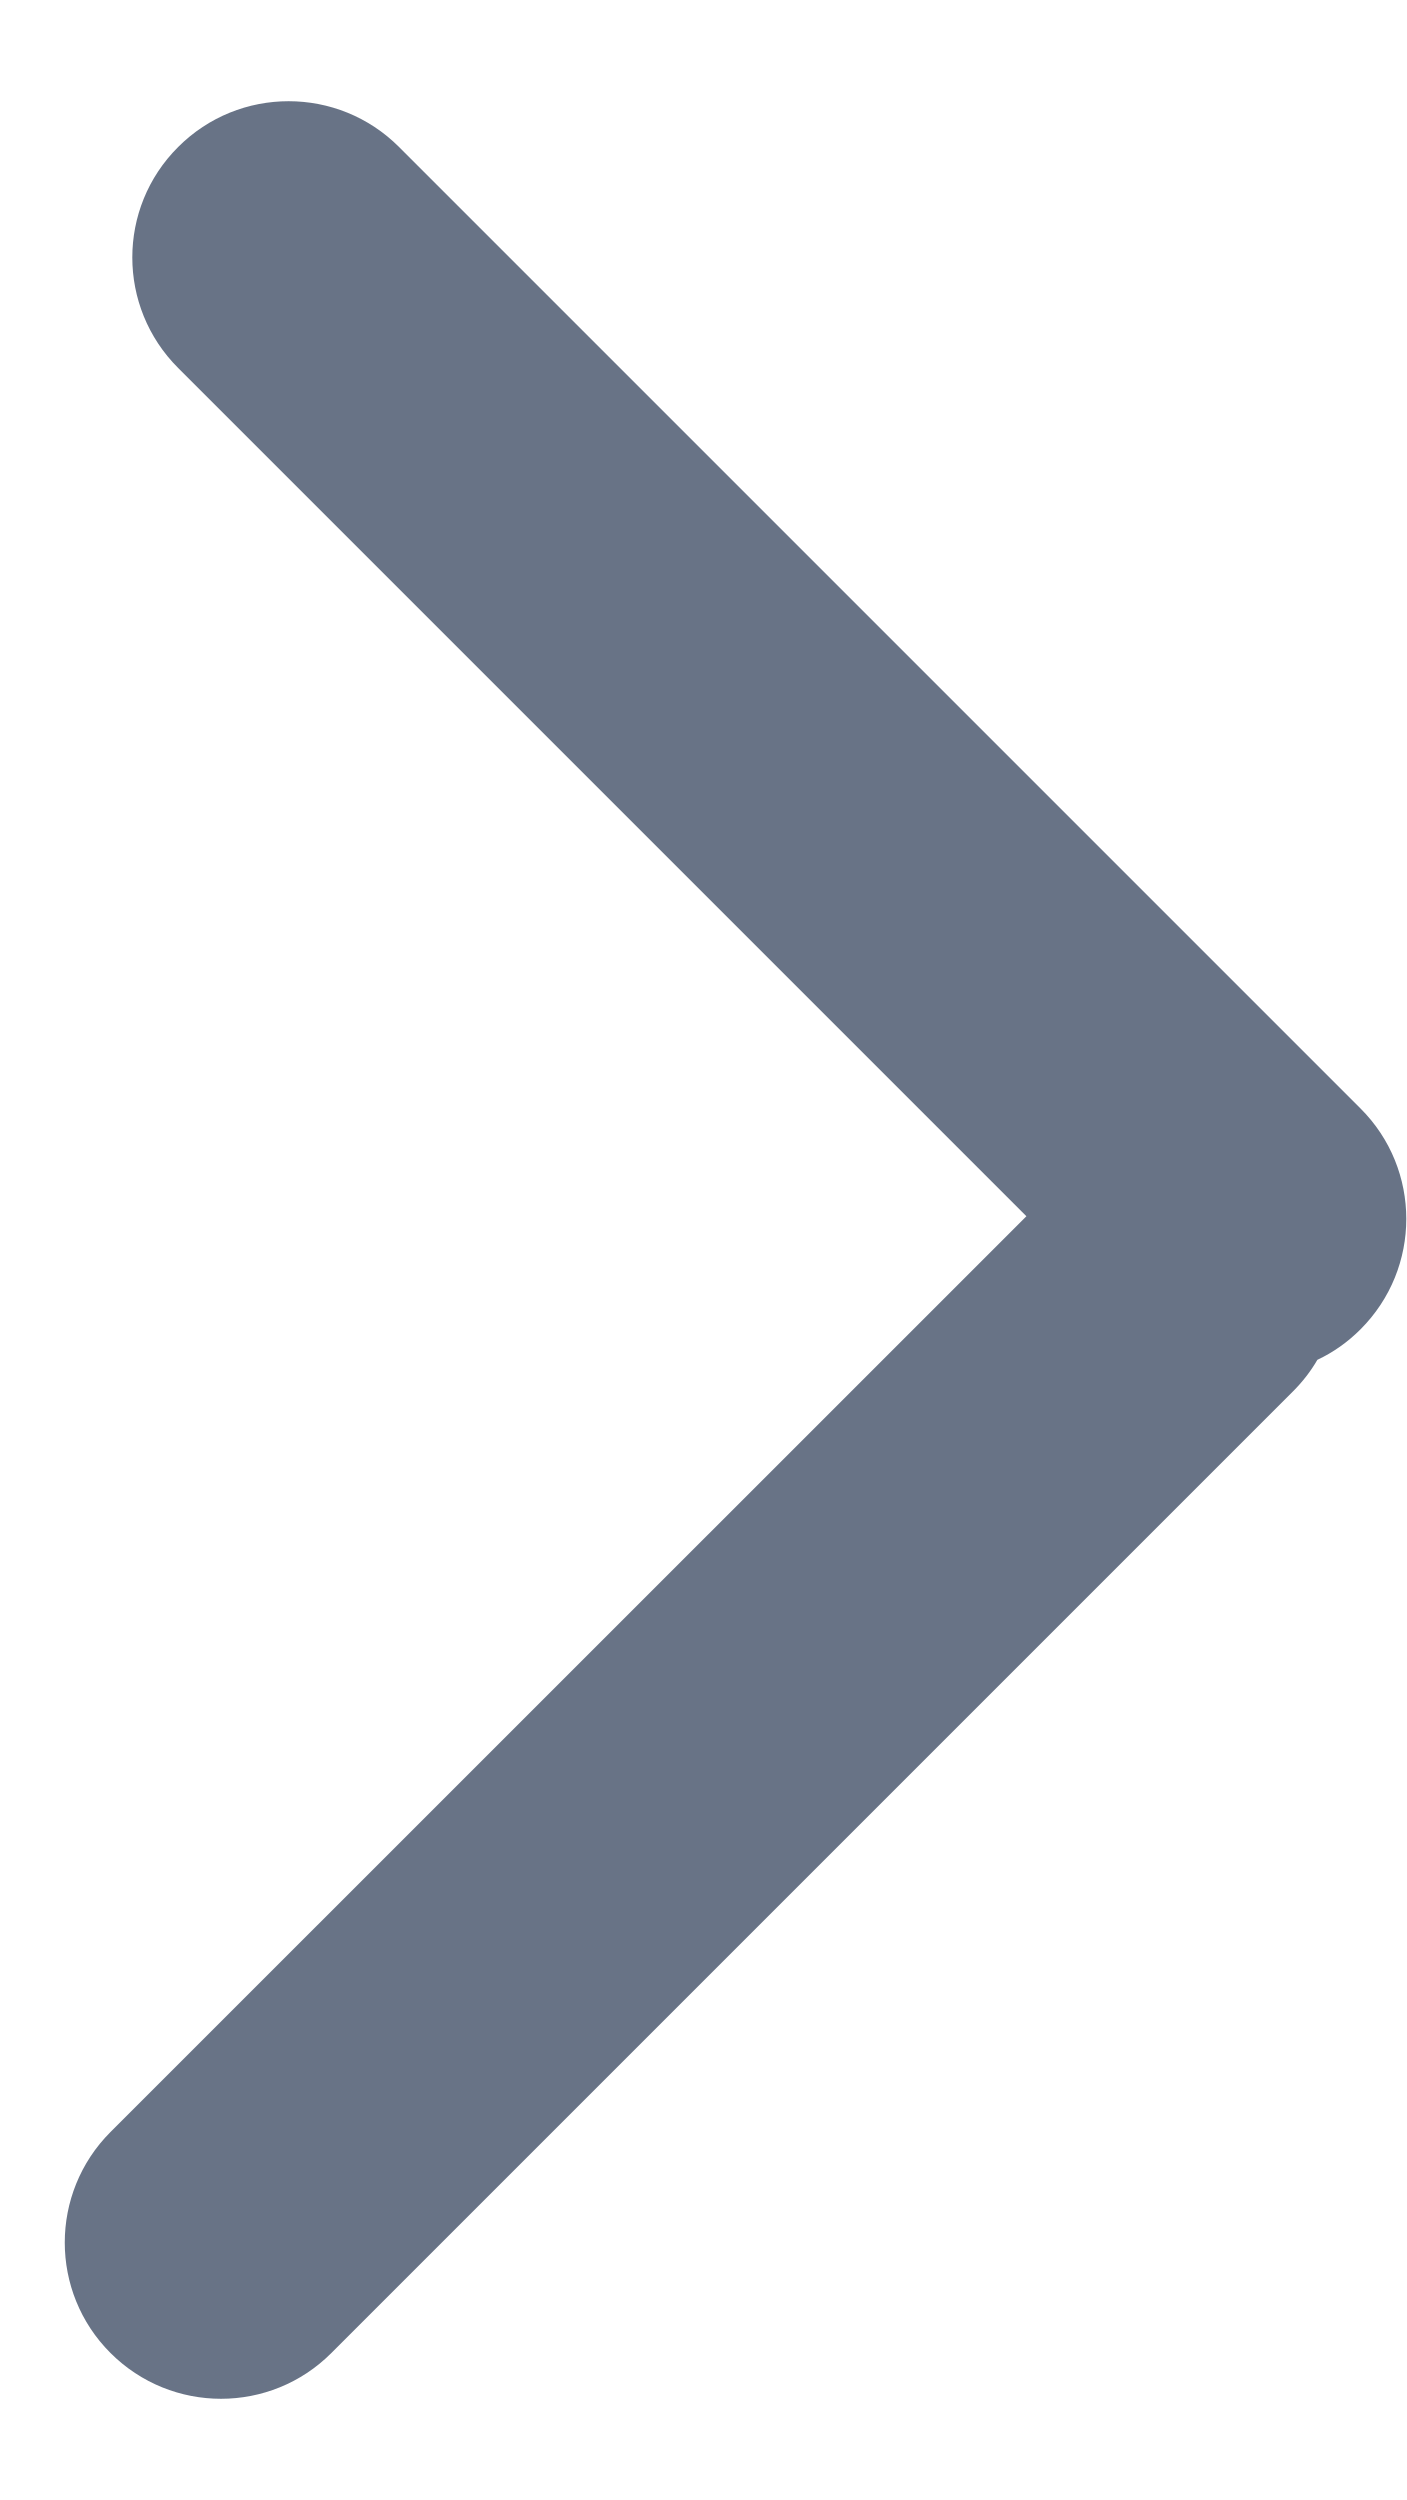
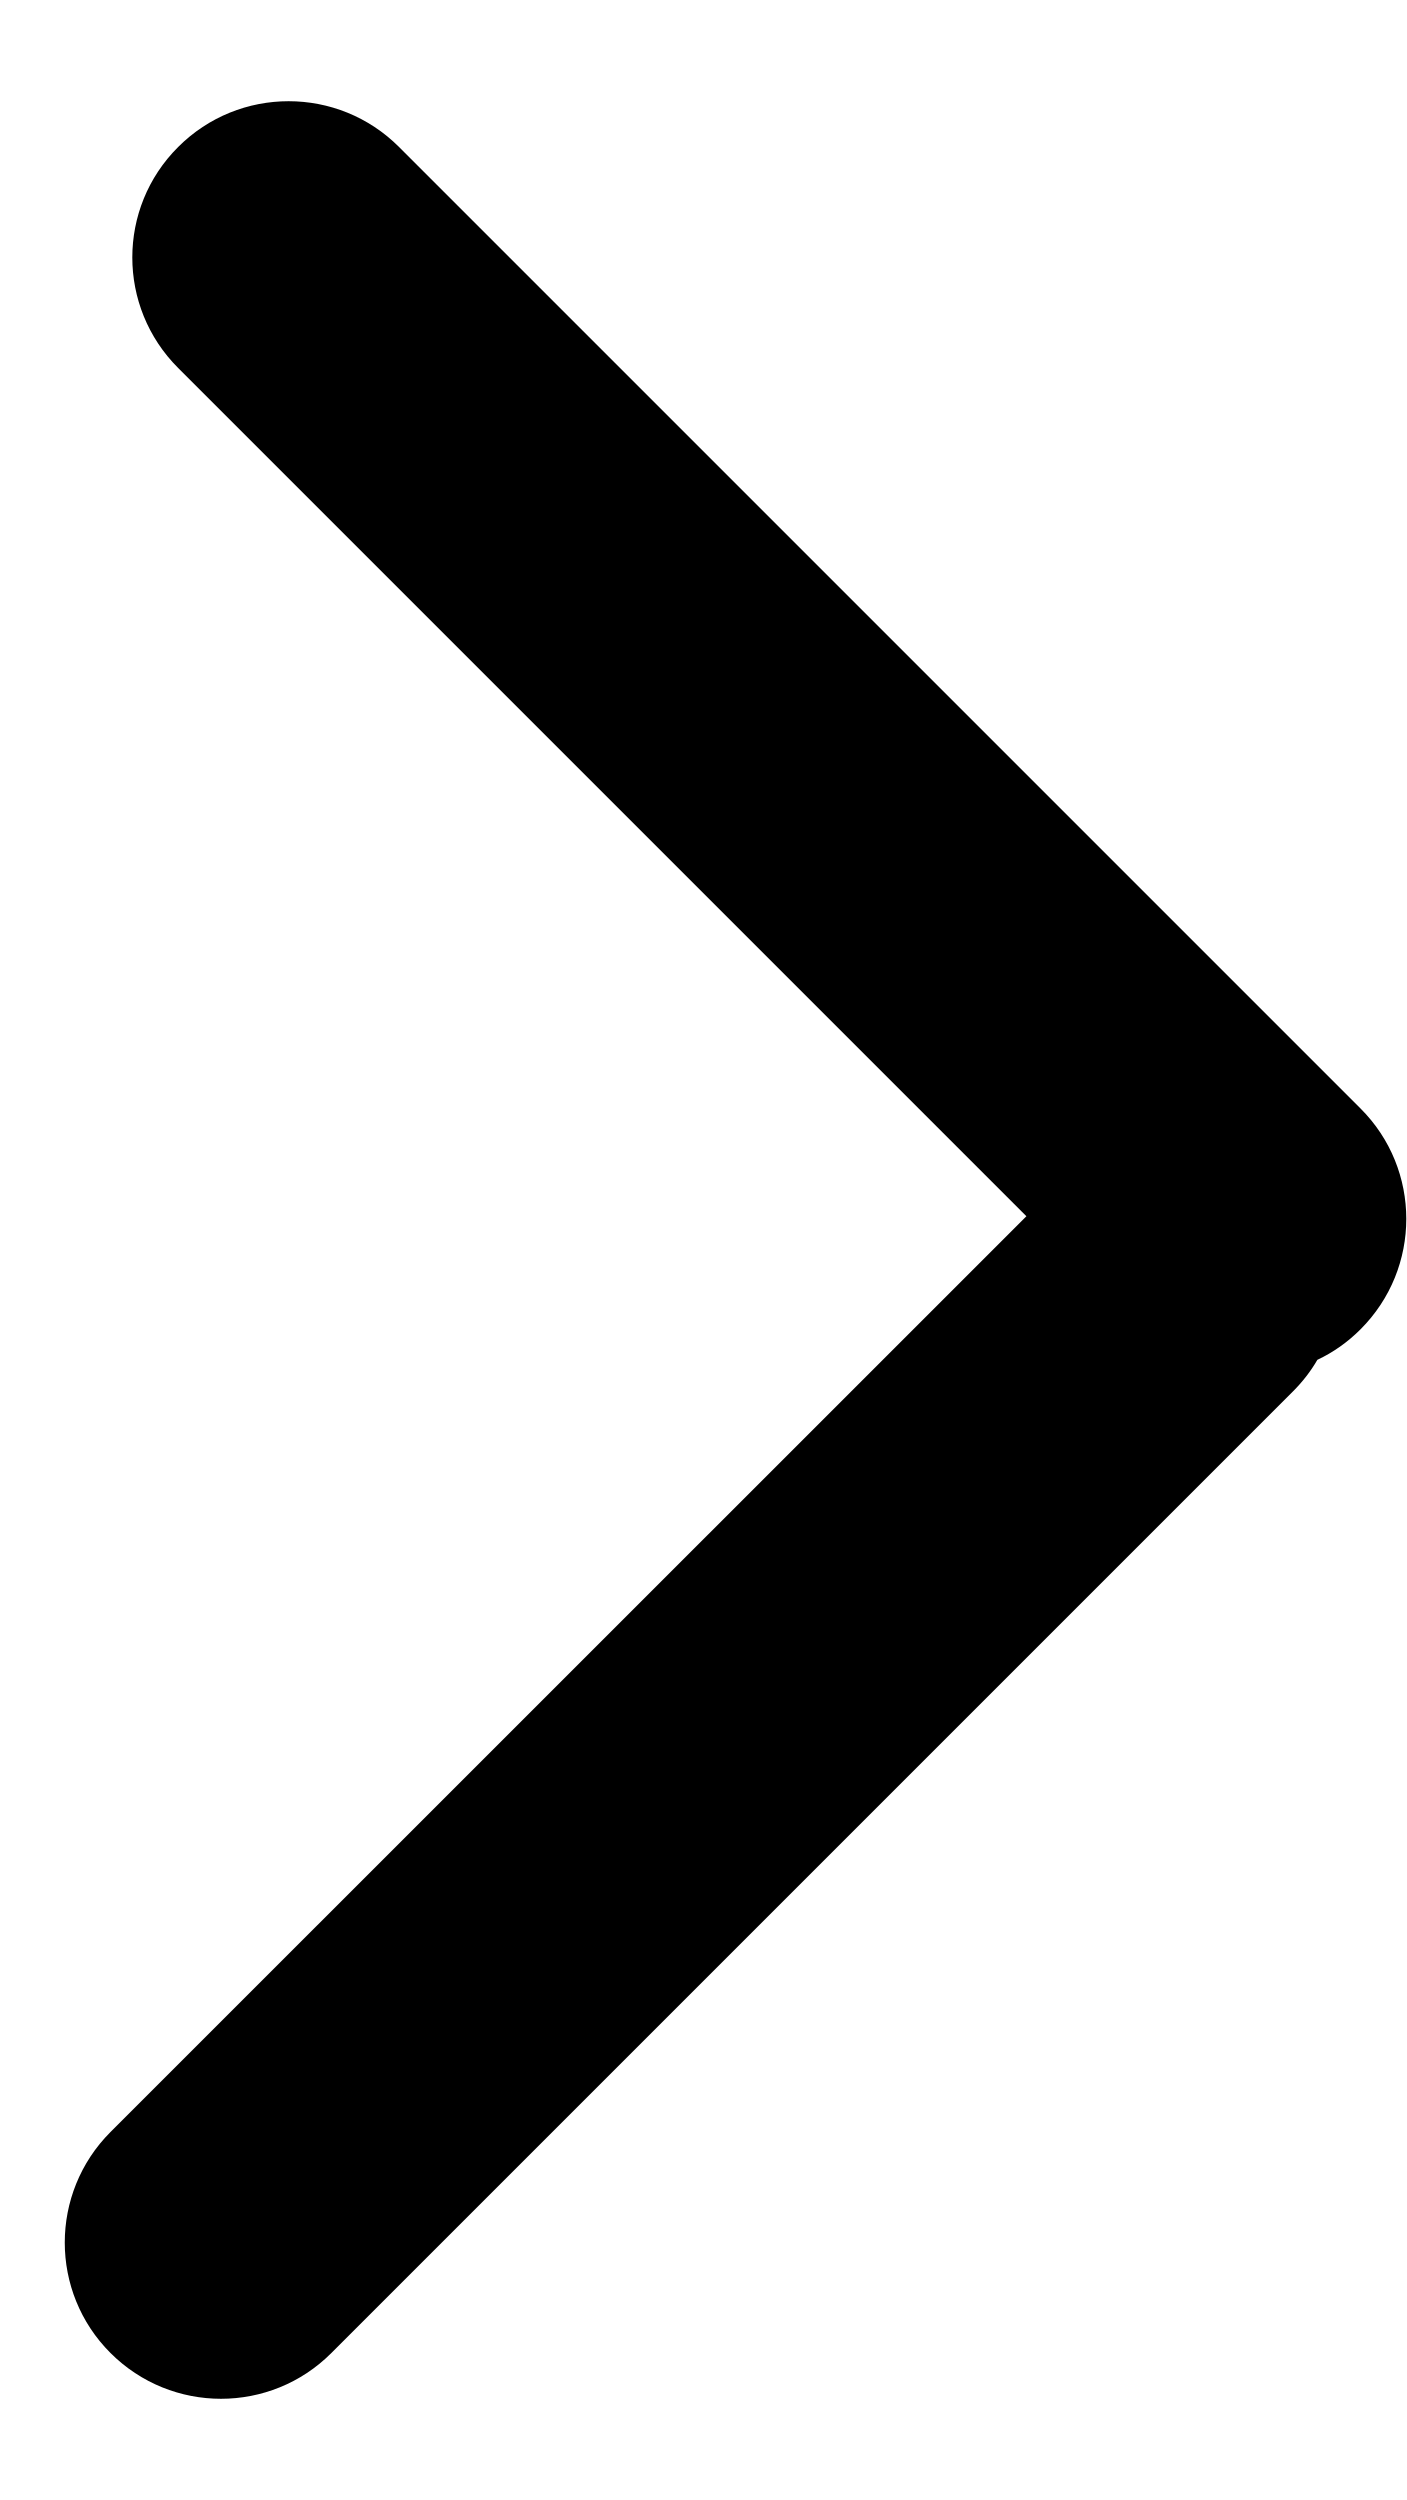
- <svg xmlns="http://www.w3.org/2000/svg" width="9" height="16" viewBox="0 0 9 16" fill="none">
-   <path fill-rule="evenodd" clip-rule="evenodd" d="M1.14 0.941C0.749 1.331 0.749 1.964 1.14 2.355L6.569 7.784L0.707 13.645C0.317 14.036 0.317 14.669 0.707 15.059C1.098 15.45 1.731 15.45 2.121 15.059L8.274 8.906C8.336 8.844 8.389 8.776 8.431 8.703C8.531 8.656 8.624 8.591 8.707 8.508C9.098 8.117 9.098 7.484 8.707 7.094L2.554 0.941C2.164 0.55 1.53 0.55 1.14 0.941Z" fill="#687386" />
+ <svg xmlns="http://www.w3.org/2000/svg" width="9" height="16" viewBox="0 0 9 16" fill="currentColor">
+   <path fill-rule="evenodd" clip-rule="evenodd" d="M1.14 0.941C0.749 1.331 0.749 1.964 1.14 2.355L6.569 7.784L0.707 13.645C0.317 14.036 0.317 14.669 0.707 15.059C1.098 15.45 1.731 15.45 2.121 15.059L8.274 8.906C8.336 8.844 8.389 8.776 8.431 8.703C8.531 8.656 8.624 8.591 8.707 8.508C9.098 8.117 9.098 7.484 8.707 7.094L2.554 0.941C2.164 0.55 1.53 0.55 1.14 0.941Z" fill="currentColor" />
</svg>
